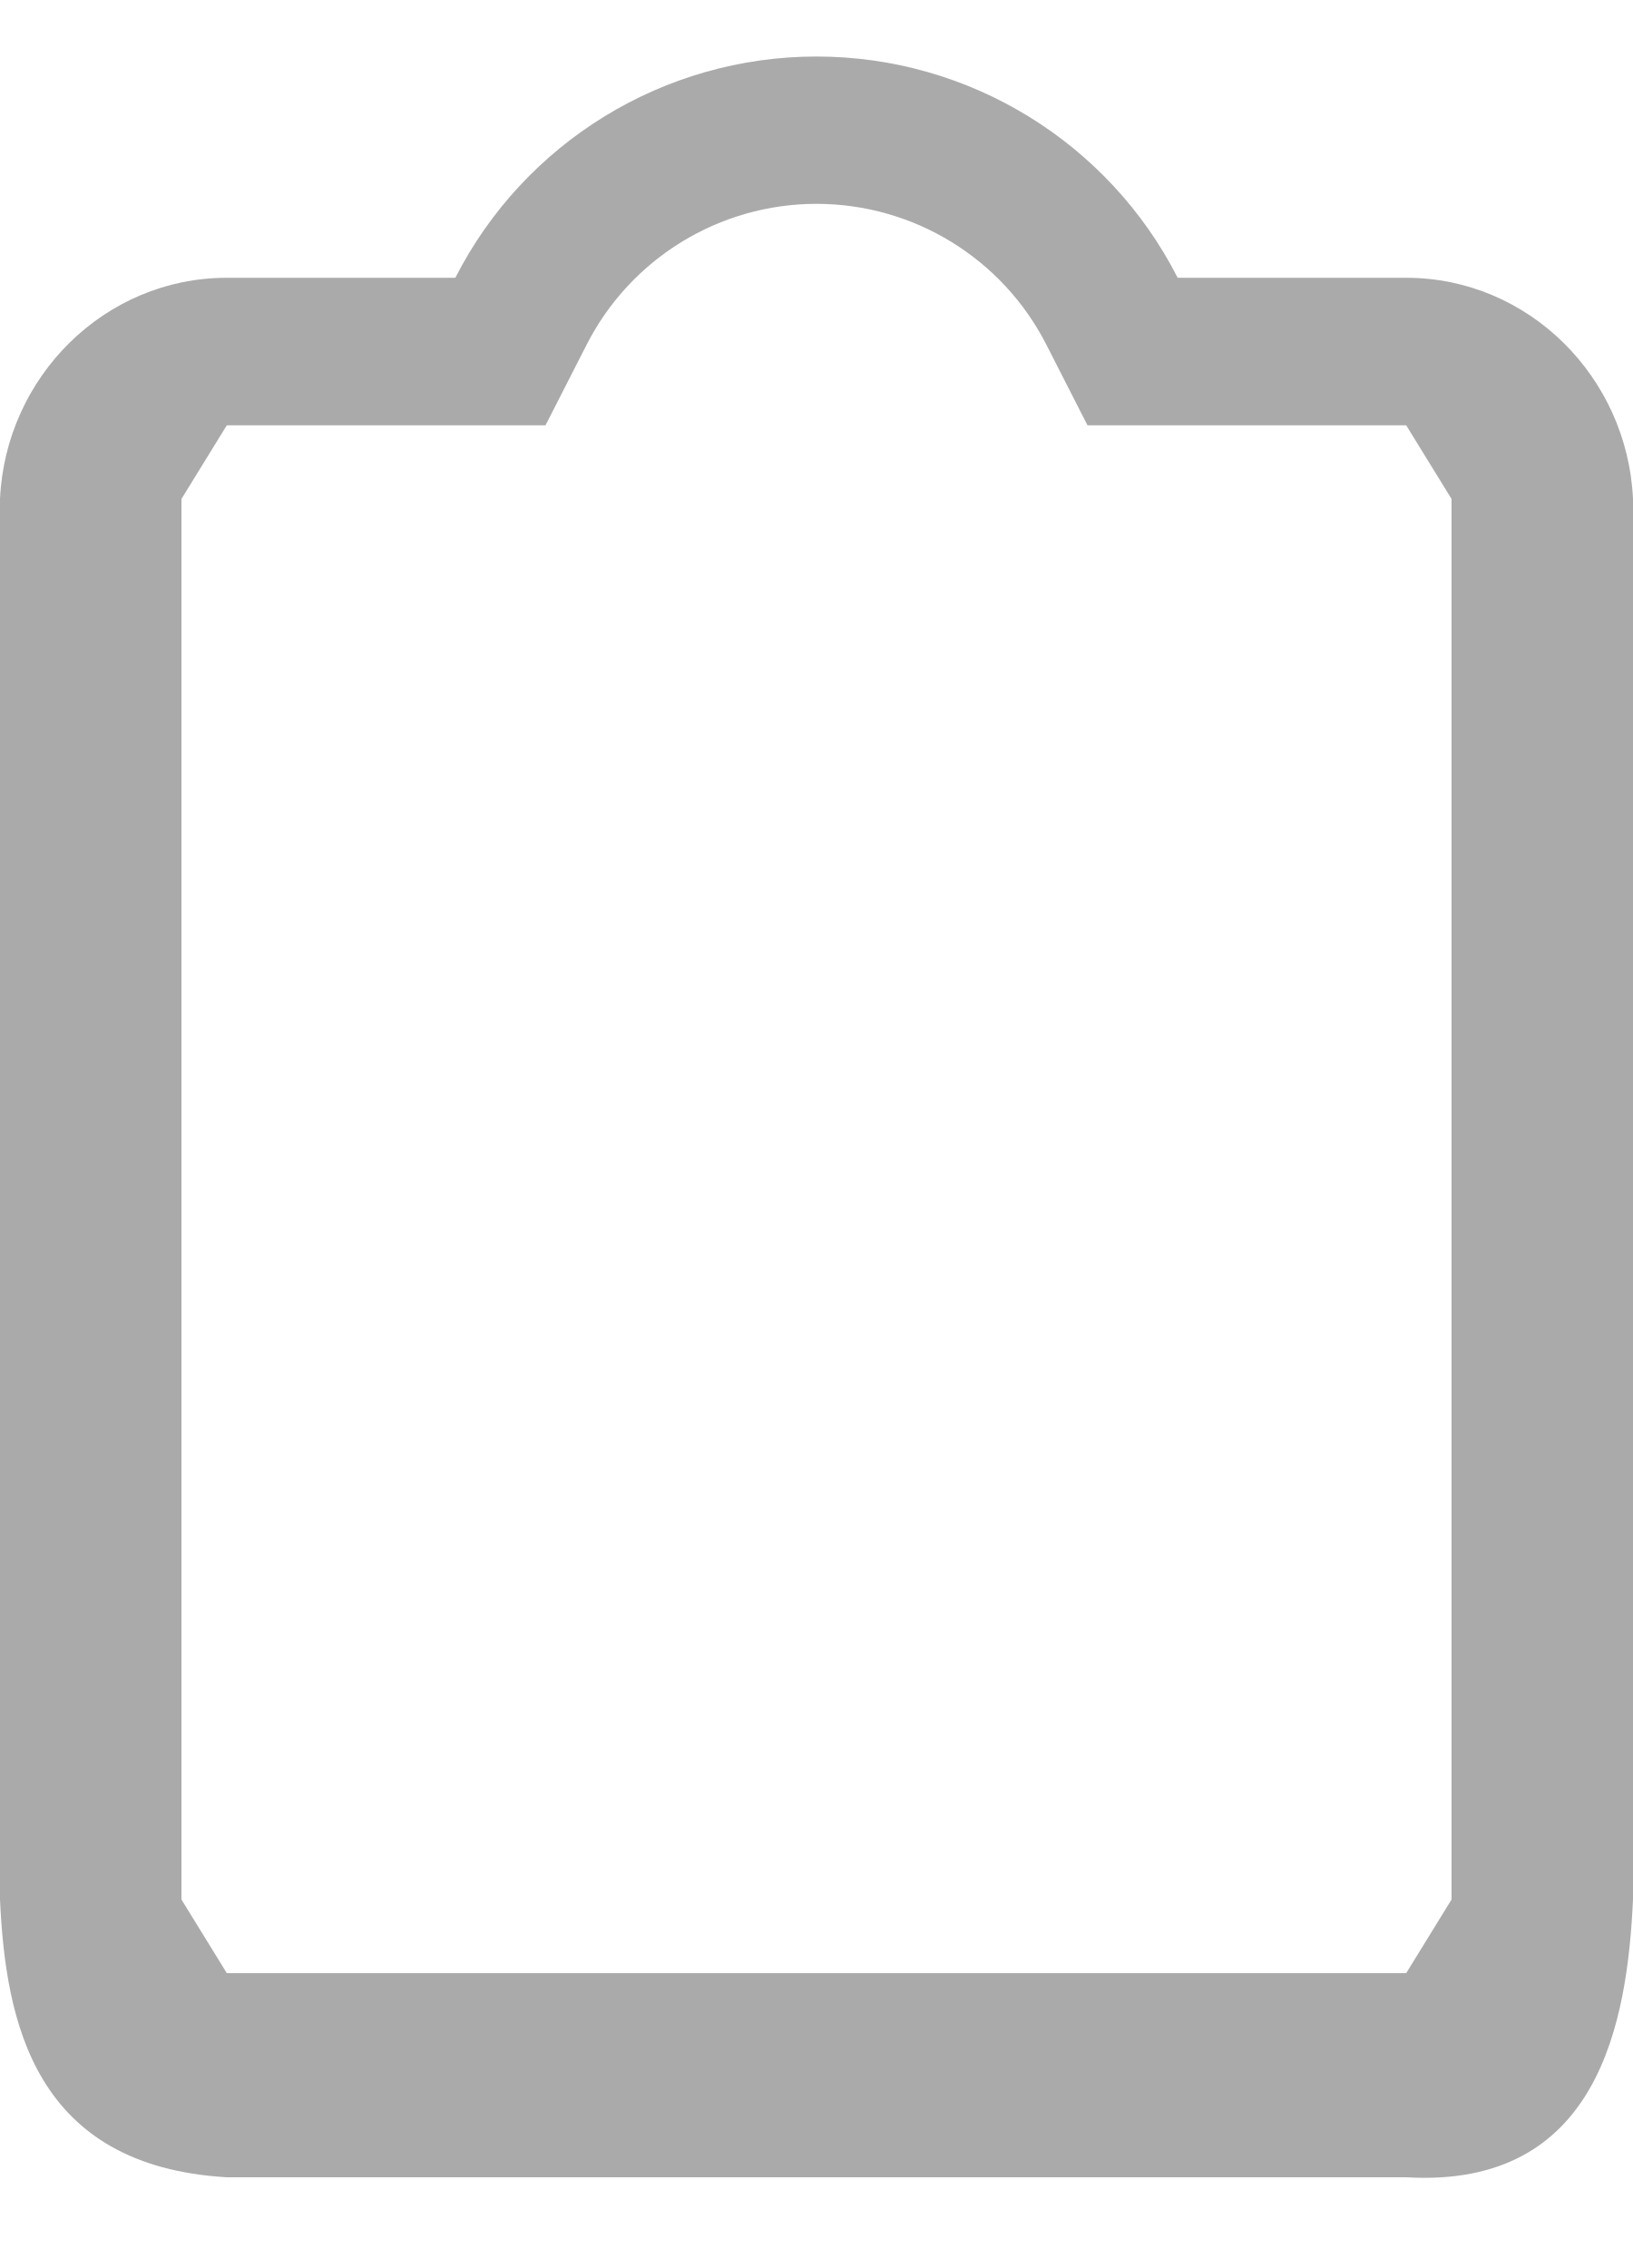
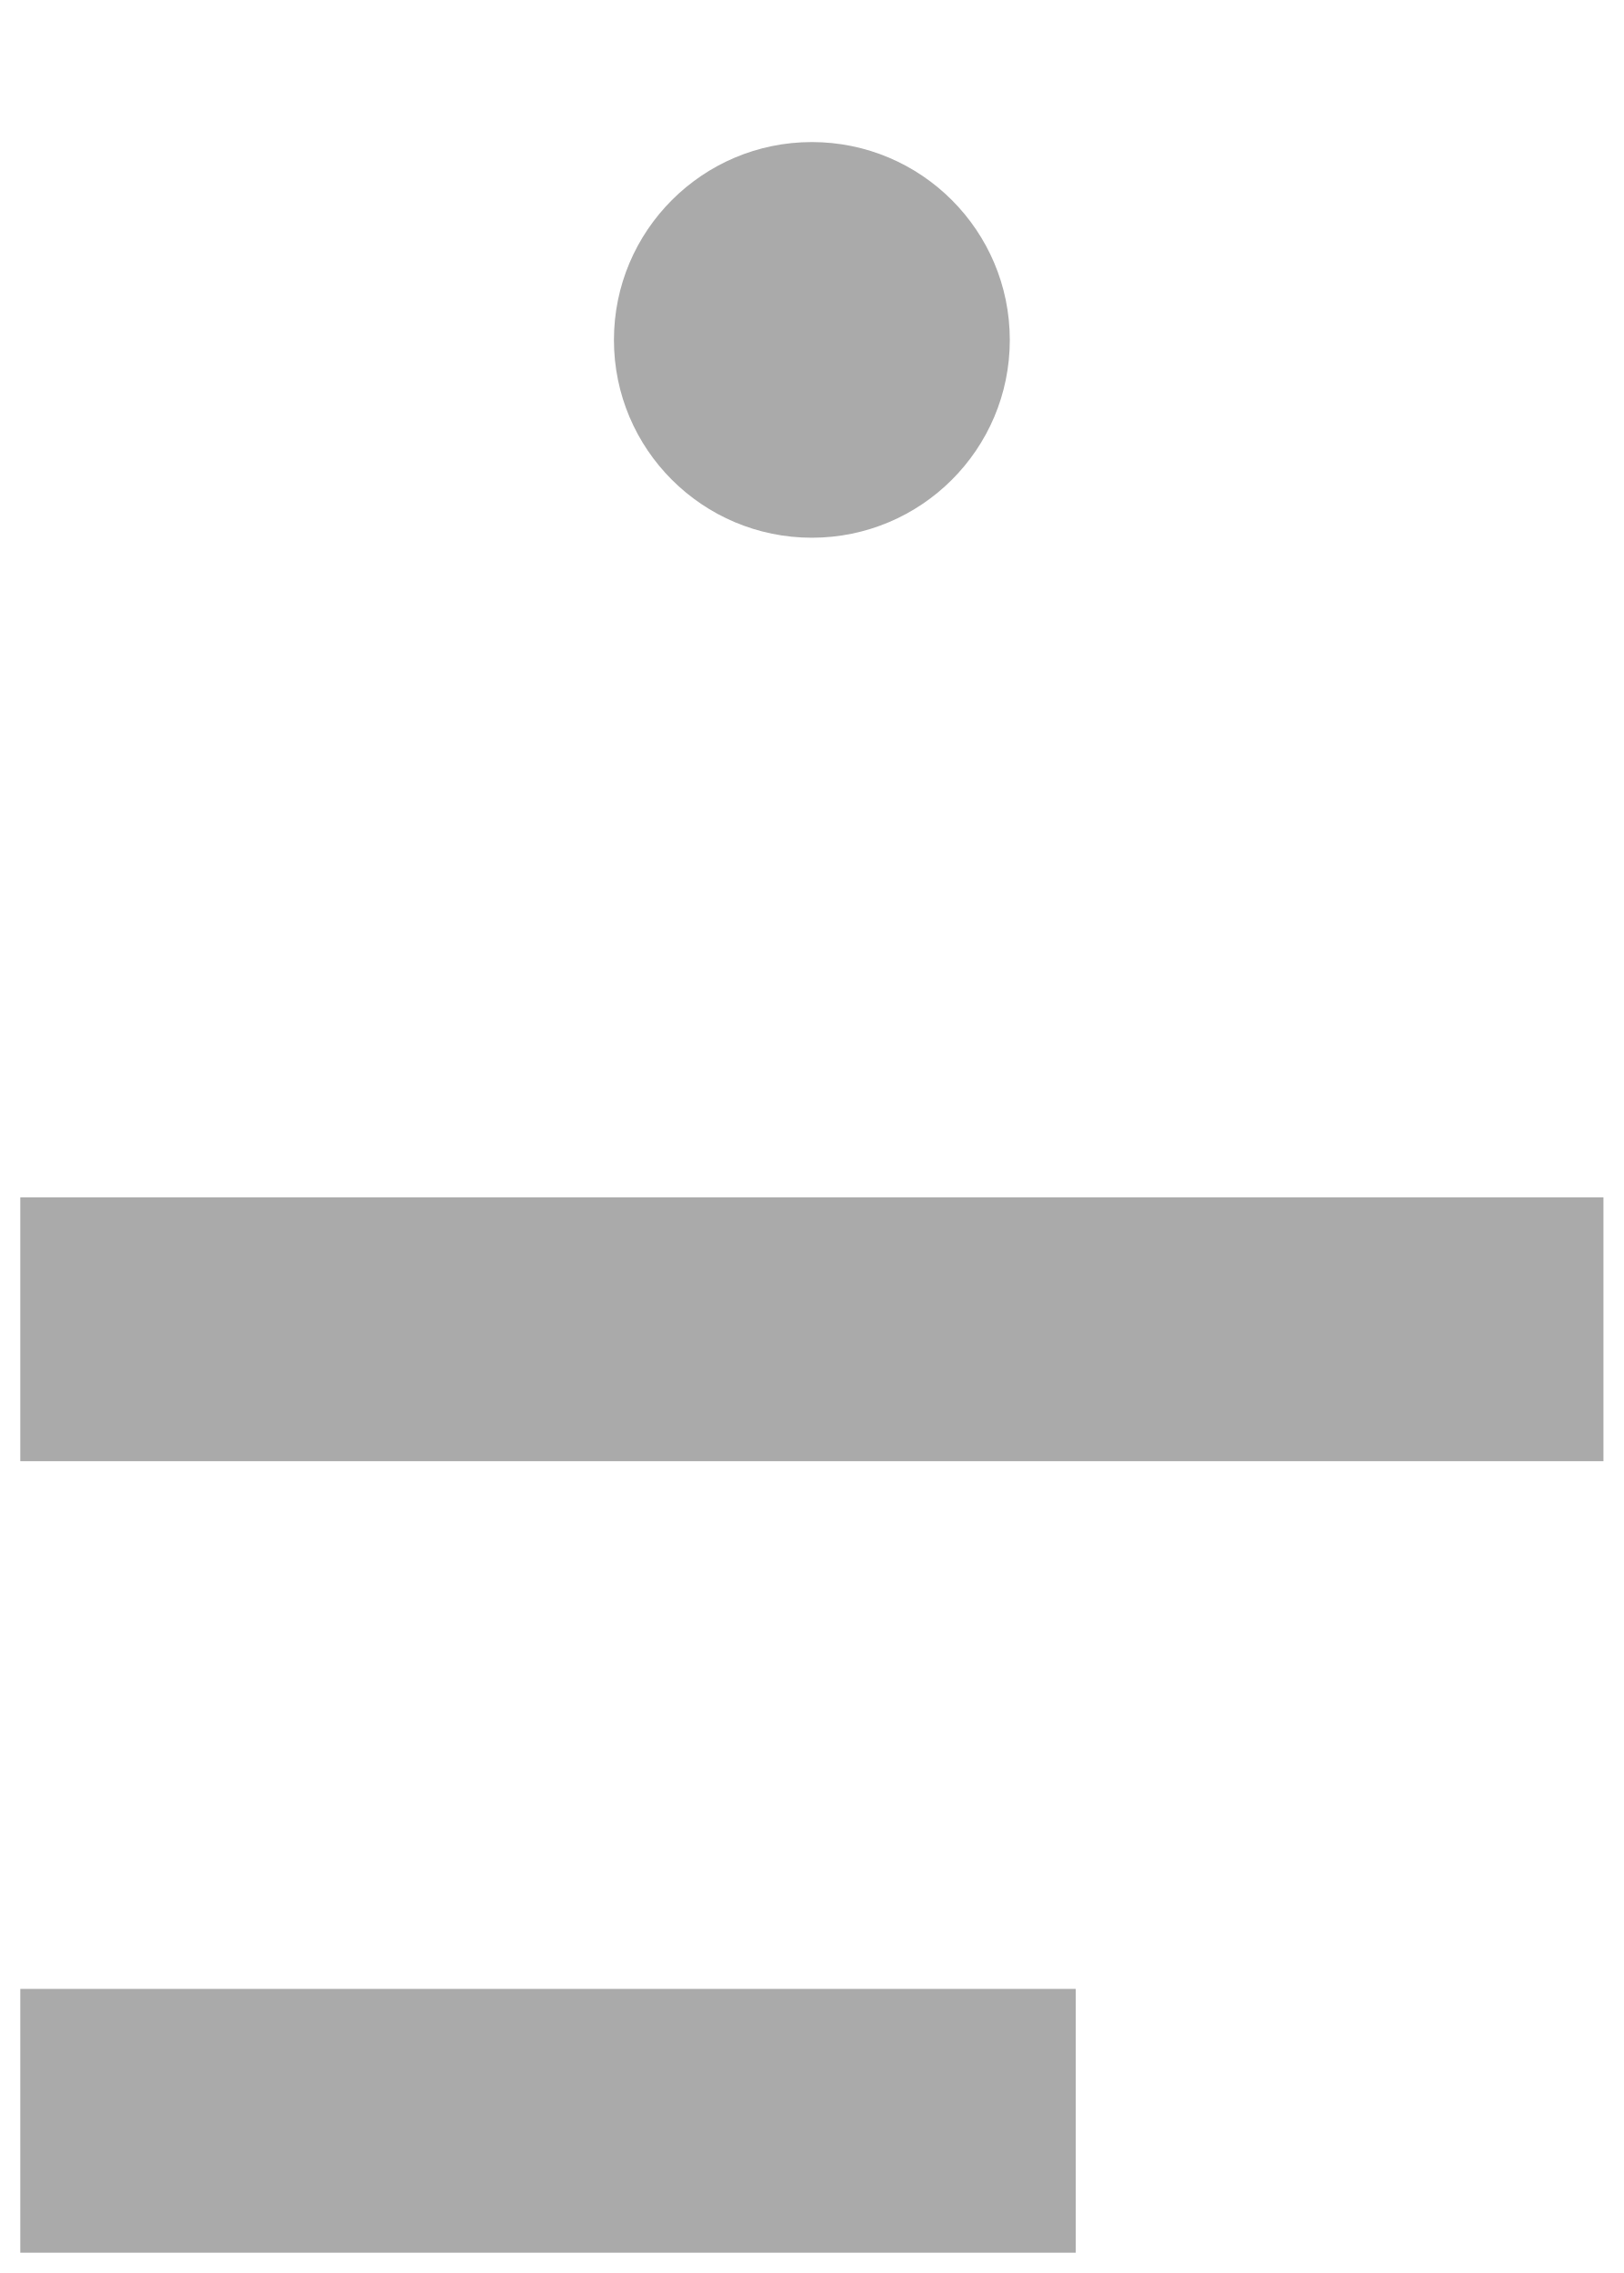
- <svg xmlns="http://www.w3.org/2000/svg" version="1.1" width="18px" height="25px">
-   <g transform="matrix(1 0 0 1 -119 -798 )">
-     <path d="M 0 5.5  C 0.062 4.154  1.154 3.062  2.5 3.062  L 5.019 3.062  C 5.782 1.566  7.32 0.623  9 0.623  C 10.68 0.623  12.218 1.566  12.981 3.062  L 15.5 3.062  C 16.846 3.062  17.938 4.154  18 5.5  L 18 20.938  C 17.938 22.284  17.625 24.125  15.5 24  L 2.5 24  C 0.375 23.875  0.062 22.284  0 20.938  L 0 5.5  Z M 11.987 4.688  L 11.535 3.802  C 11.05 2.848  10.07 2.247  9 2.247  C 7.93 2.247  6.95 2.848  6.465 3.802  L 6.013 4.688  L 2.5 4.688  L 2 5.5  L 2 20.938  L 2.5 21.75  L 15.5 21.75  L 16 20.938  L 16 5.5  L 15.5 4.688  L 11.987 4.688  Z " fill-rule="nonzero" fill="#aaaaaa" stroke="none" transform="matrix(1 0 0 1 119 798 )" />
+ <svg xmlns="http://www.w3.org/2000/svg" version="1.1" width="10px" height="14px">
+   <g transform="matrix(1 0 0 1 -123 -801 )">
+     <path d="M 0.125 12.25  L 0.125 13.875  L 6.625 13.875  L 6.625 12.25  L 0.125 12.25  Z M 9.875 7.375  L 9.875 9  L 0.125 9  L 0.125 7.375  L 9.875 7.375  Z M 5 3.312  C 5.673 3.312  6.219 2.767  6.219 2.094  C 6.219 1.421  5.673 0.875  5 0.875  C 4.327 0.875  3.781 1.421  3.781 2.094  C 3.781 2.767  4.327 3.312  5 3.312  Z " fill-rule="nonzero" fill="#aaaaaa" stroke="none" transform="matrix(1 0 0 1 123 801 )" />
  </g>
</svg>
